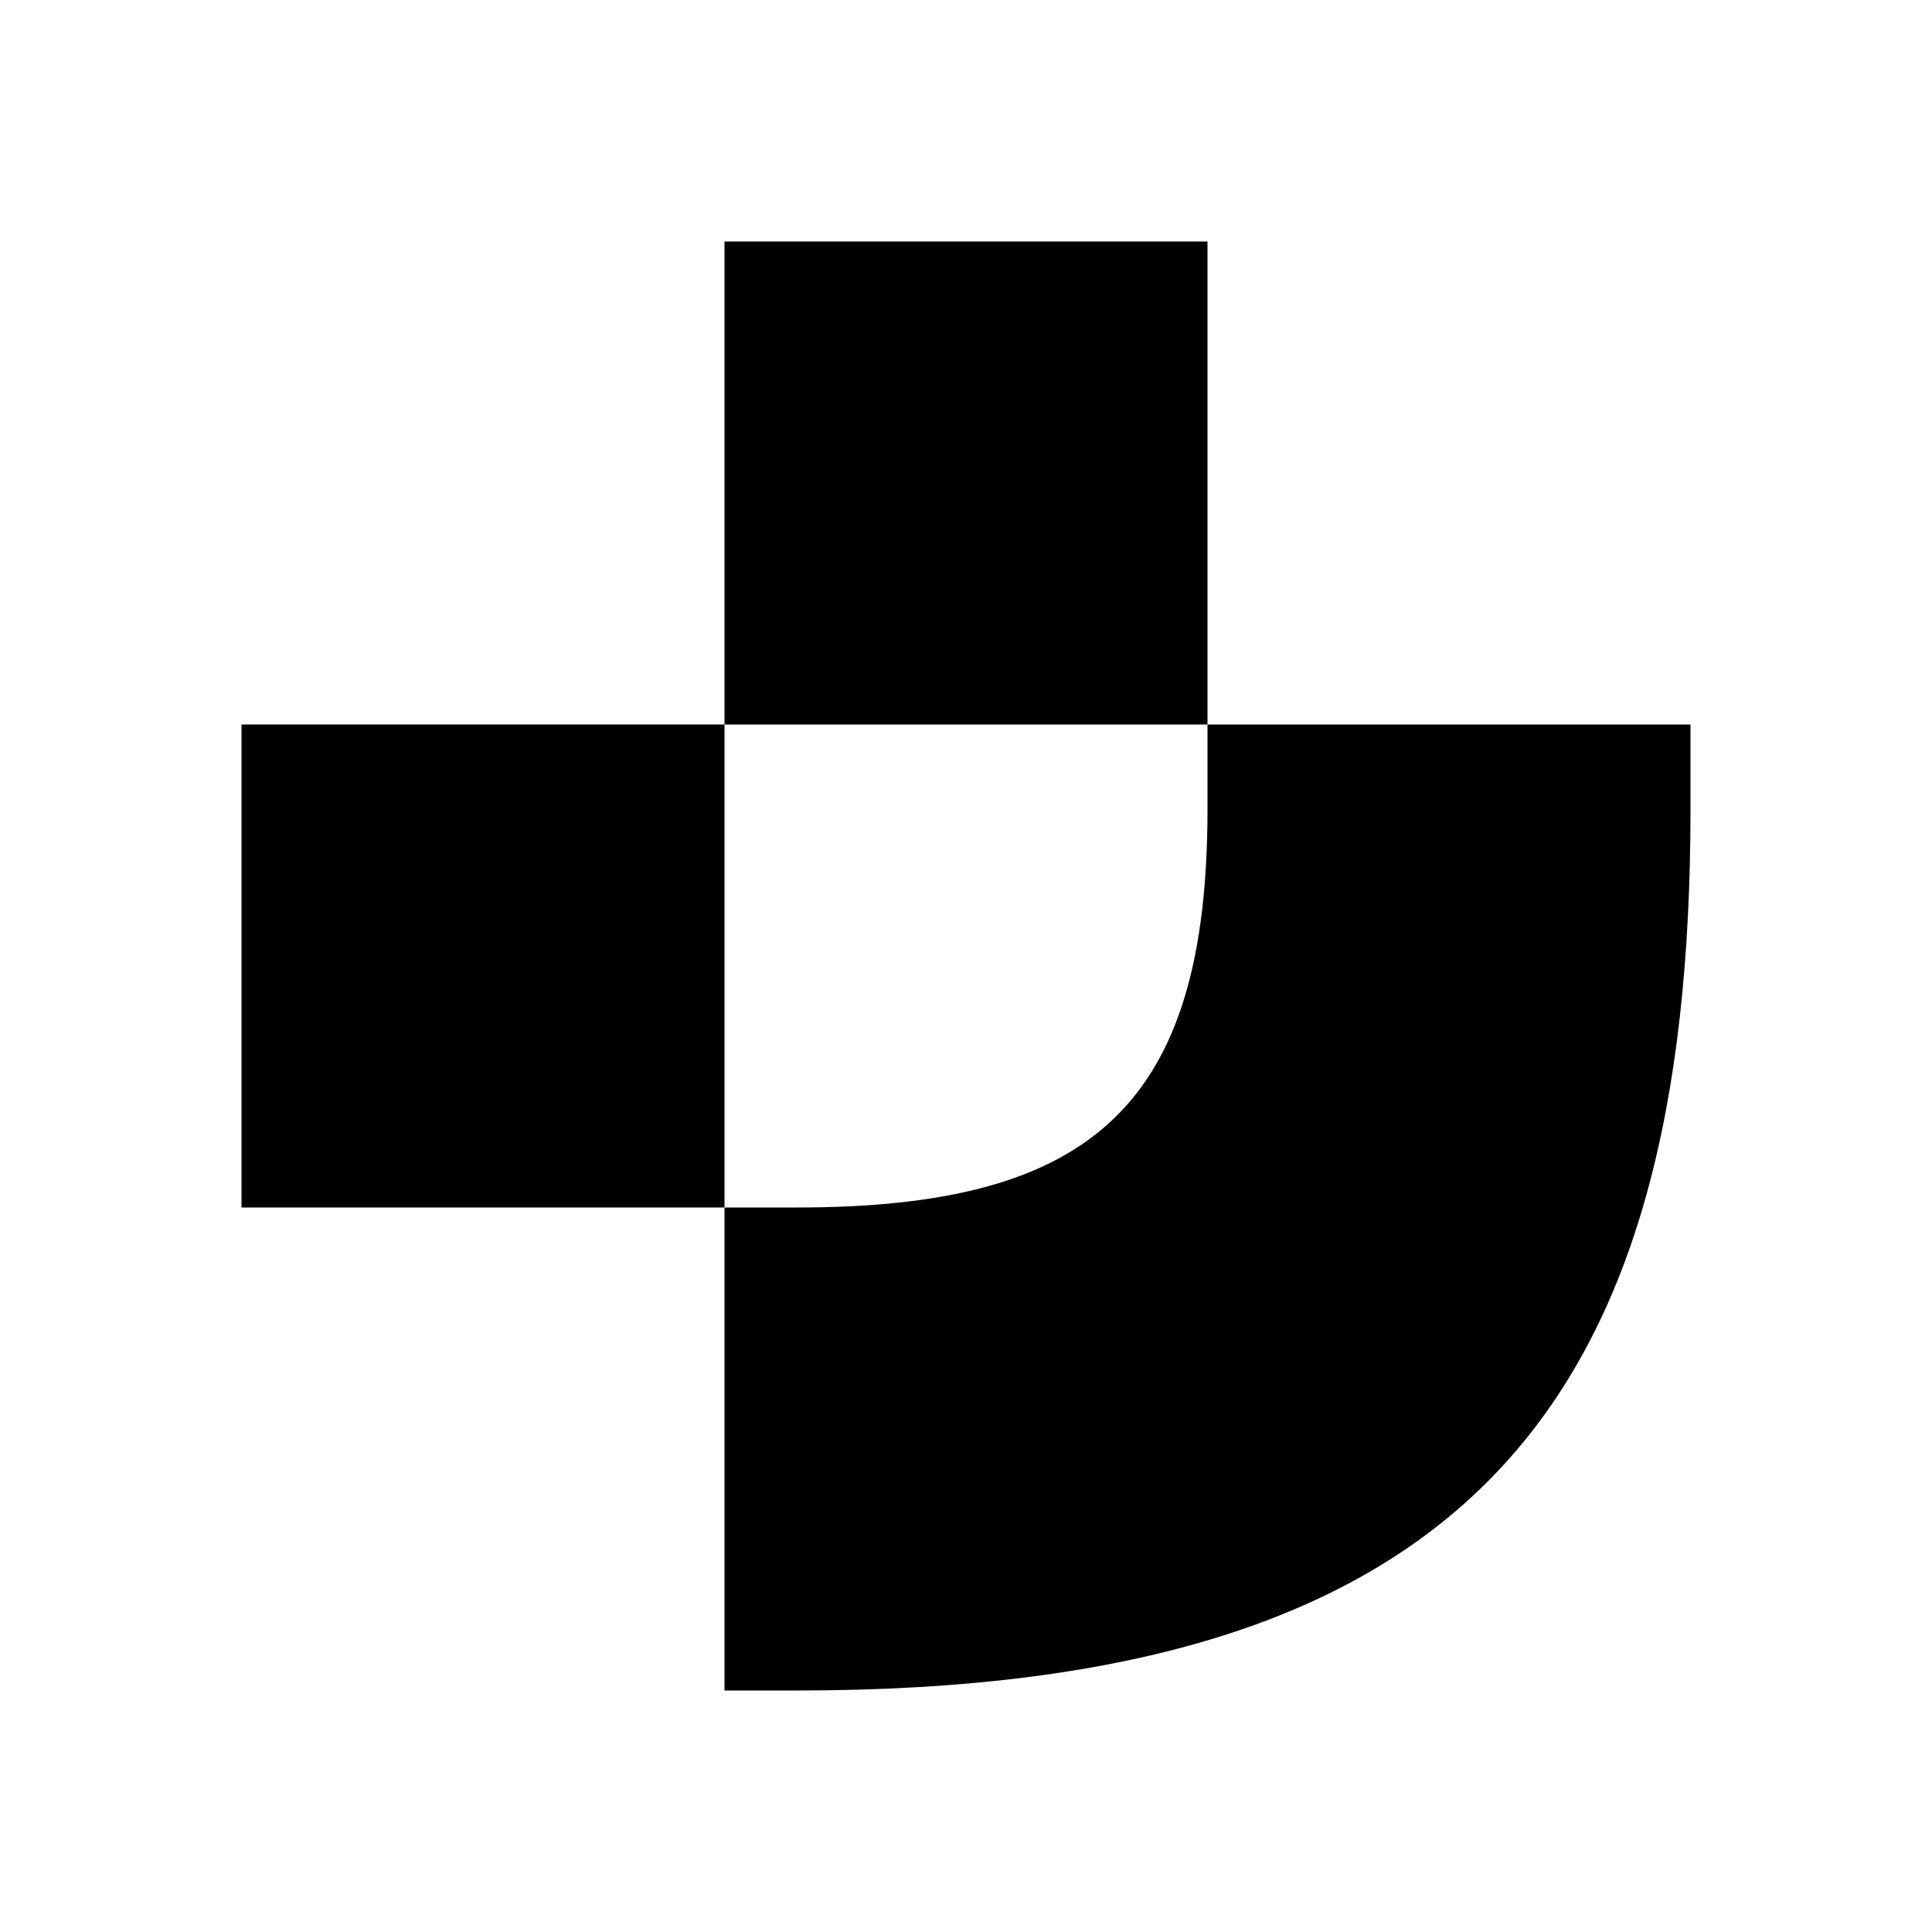
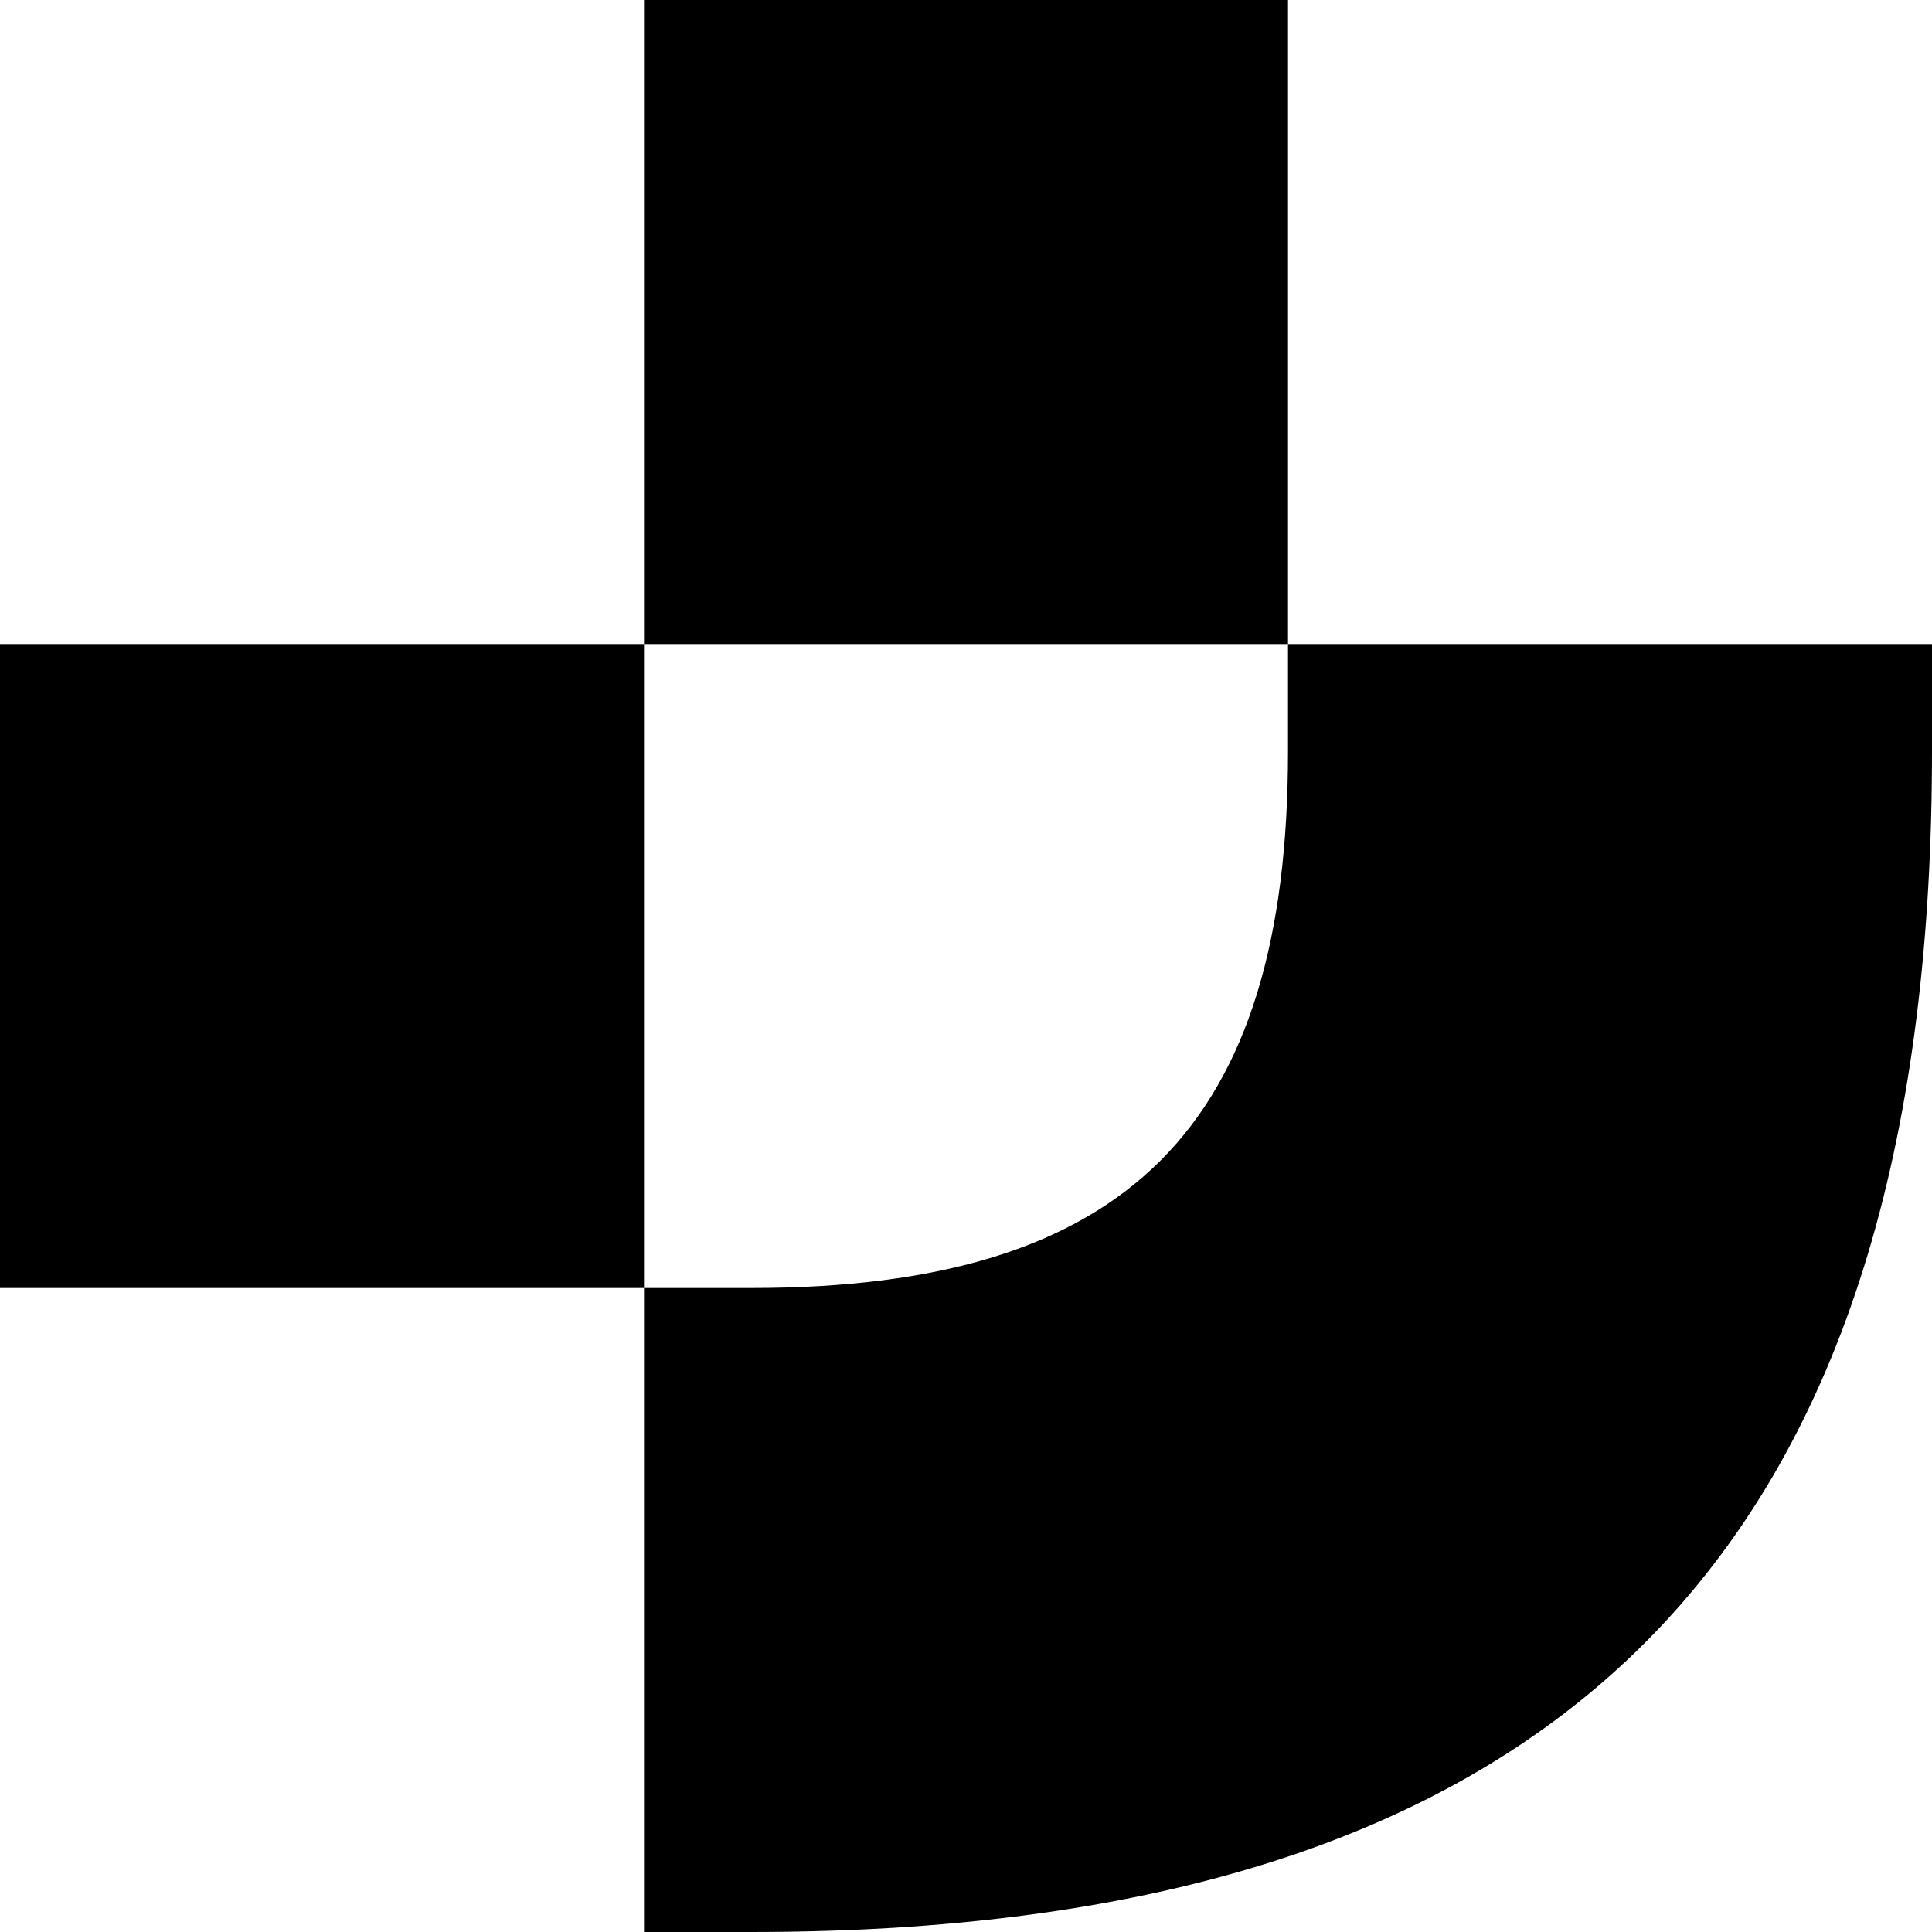
- <svg xmlns="http://www.w3.org/2000/svg" width="144" height="144" viewBox="0 0 144 144" fill="none">
-   <path d="M90 54H126V60.3C126 104.4 109.8 126 59.4 126H54V90H59.4C81.45 90 90 82.35 90 60.3V54Z" fill="black" />
-   <path d="M54 54H18V90H54V54Z" fill="black" />
-   <path d="M90 18H54V54H90V18Z" fill="black" />
+ <svg xmlns="http://www.w3.org/2000/svg" fill="currentColor" fill-rule="evenodd" height="1em" style="flex:none;line-height:1" viewBox="0 0 24 24" width="1em">
+   <path d="M24 9.333C24 18.666 20 24 9.333 24H8v-8h1.333C14 16 16 14 16 9.333V8h8v1.333zM8 16H0V8h8v8zM16 8H8V0h8v8z" />
</svg>
